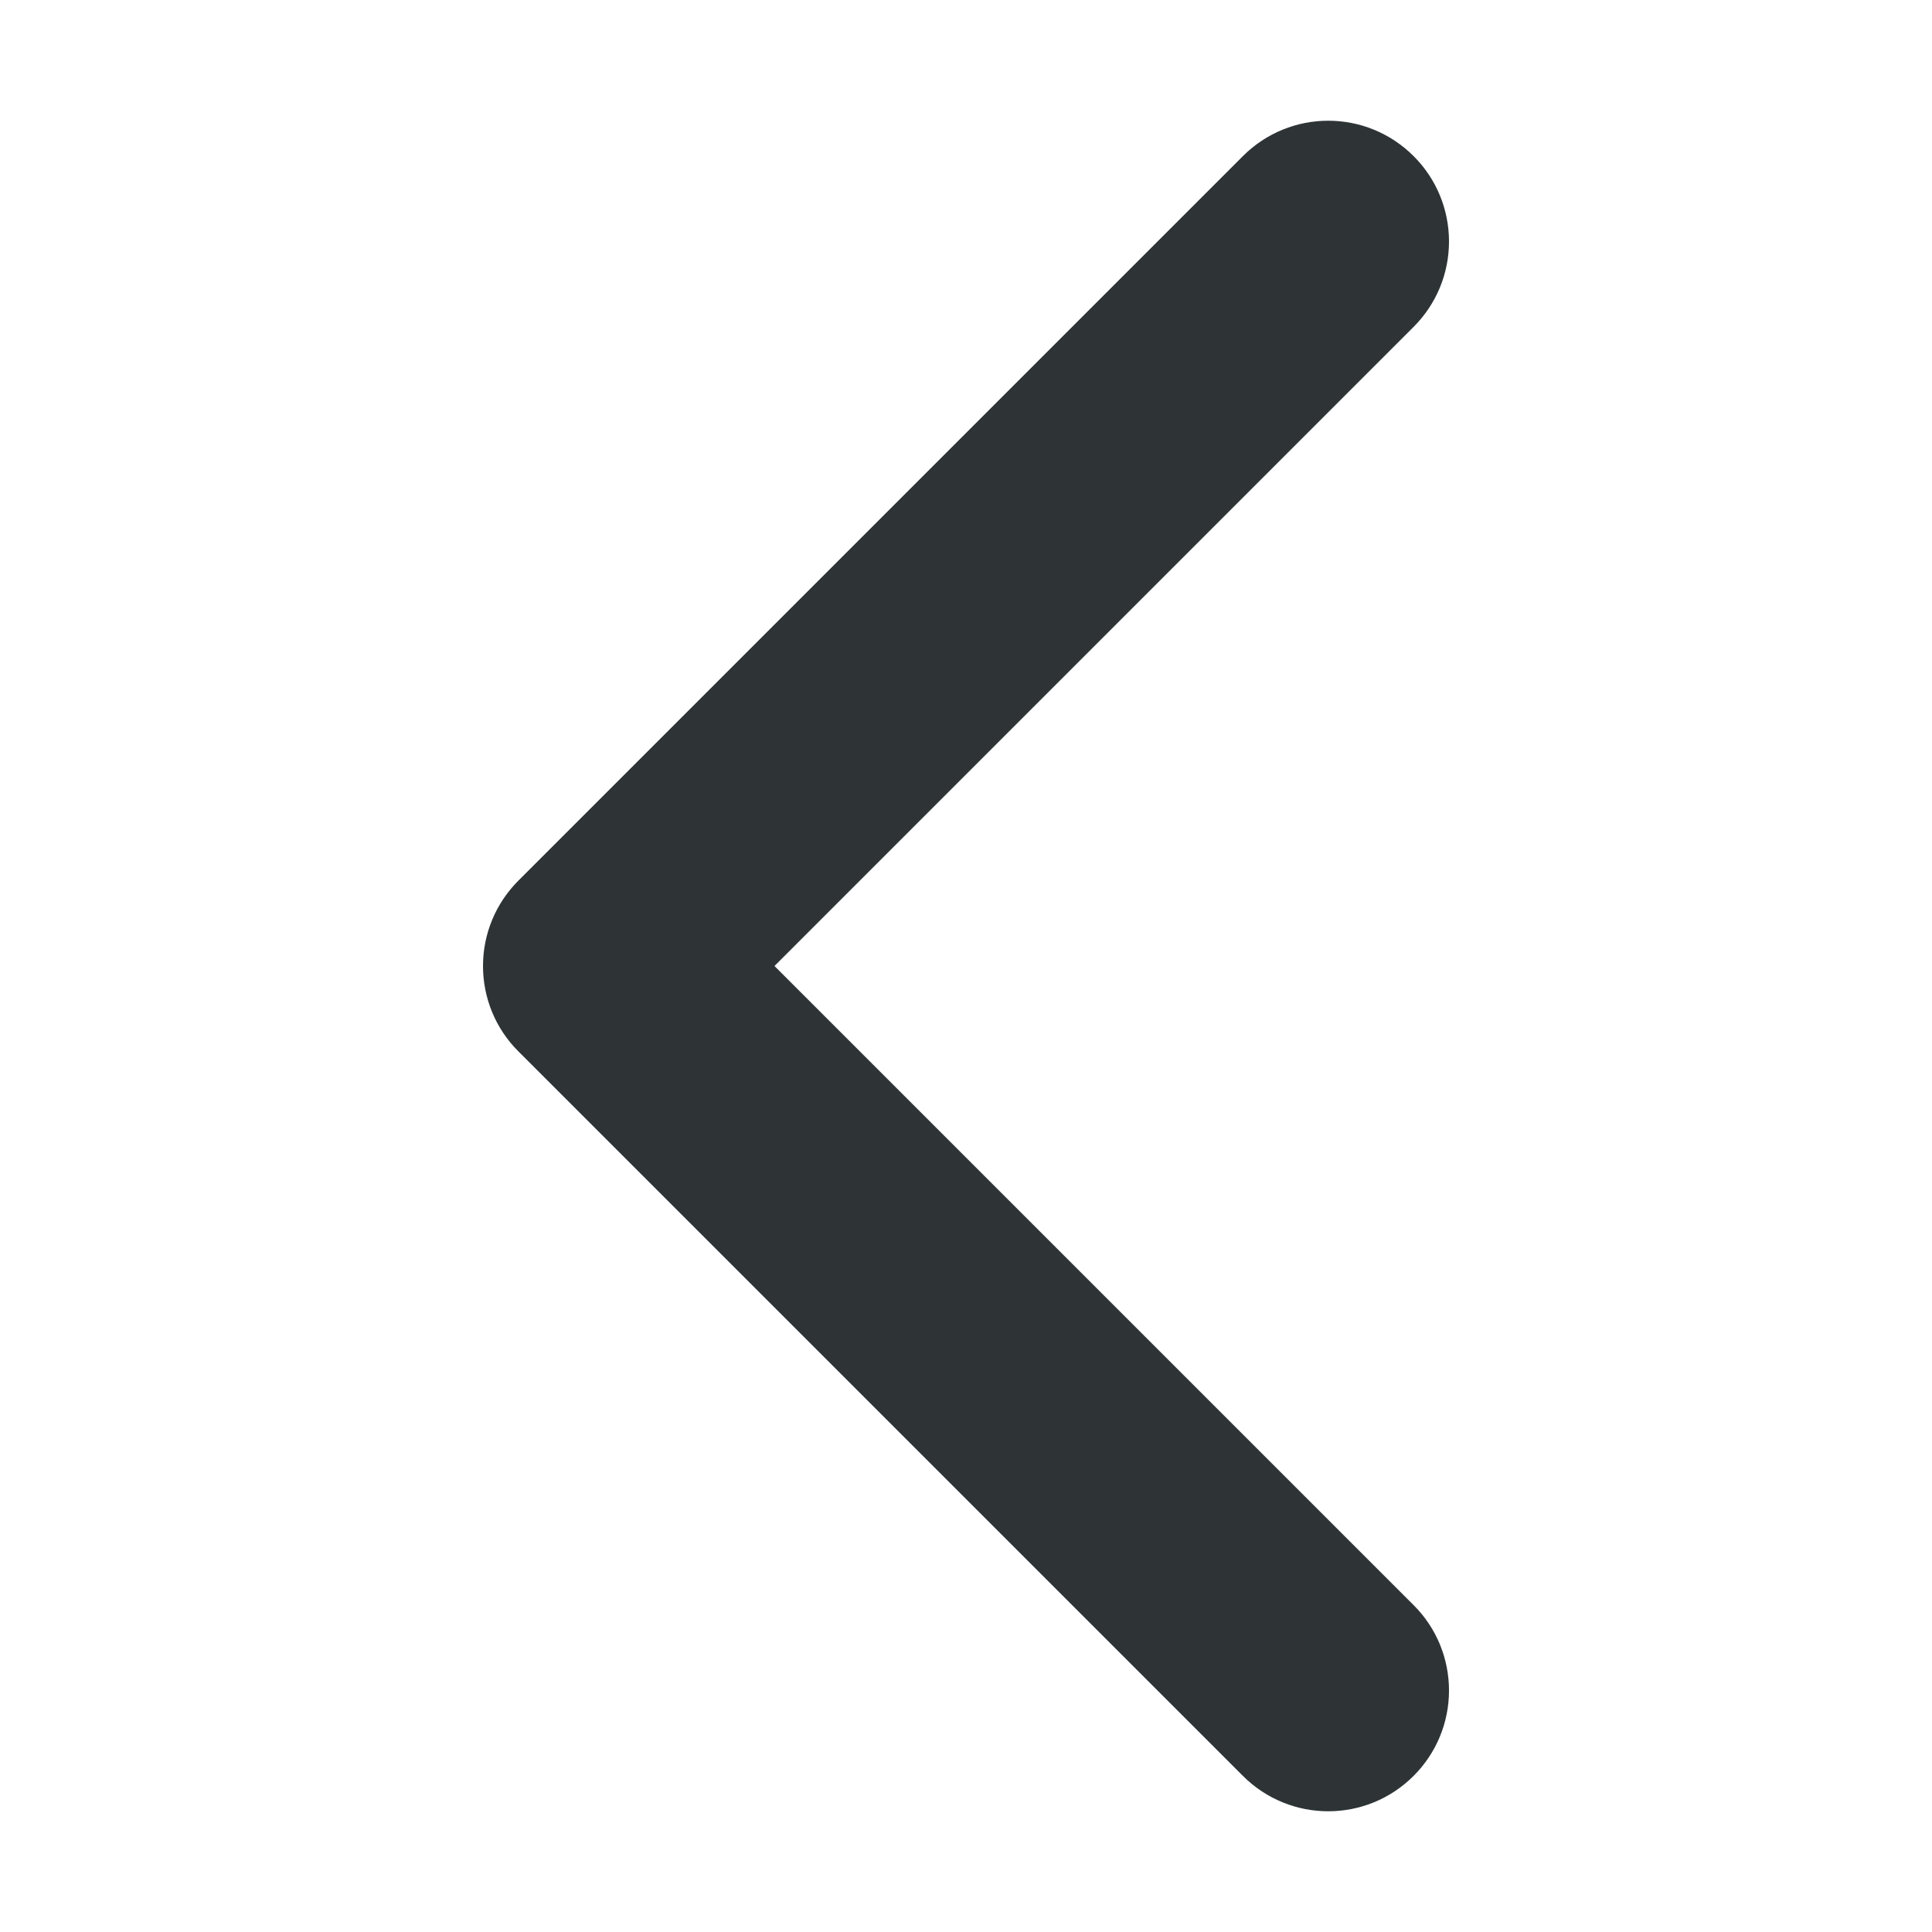
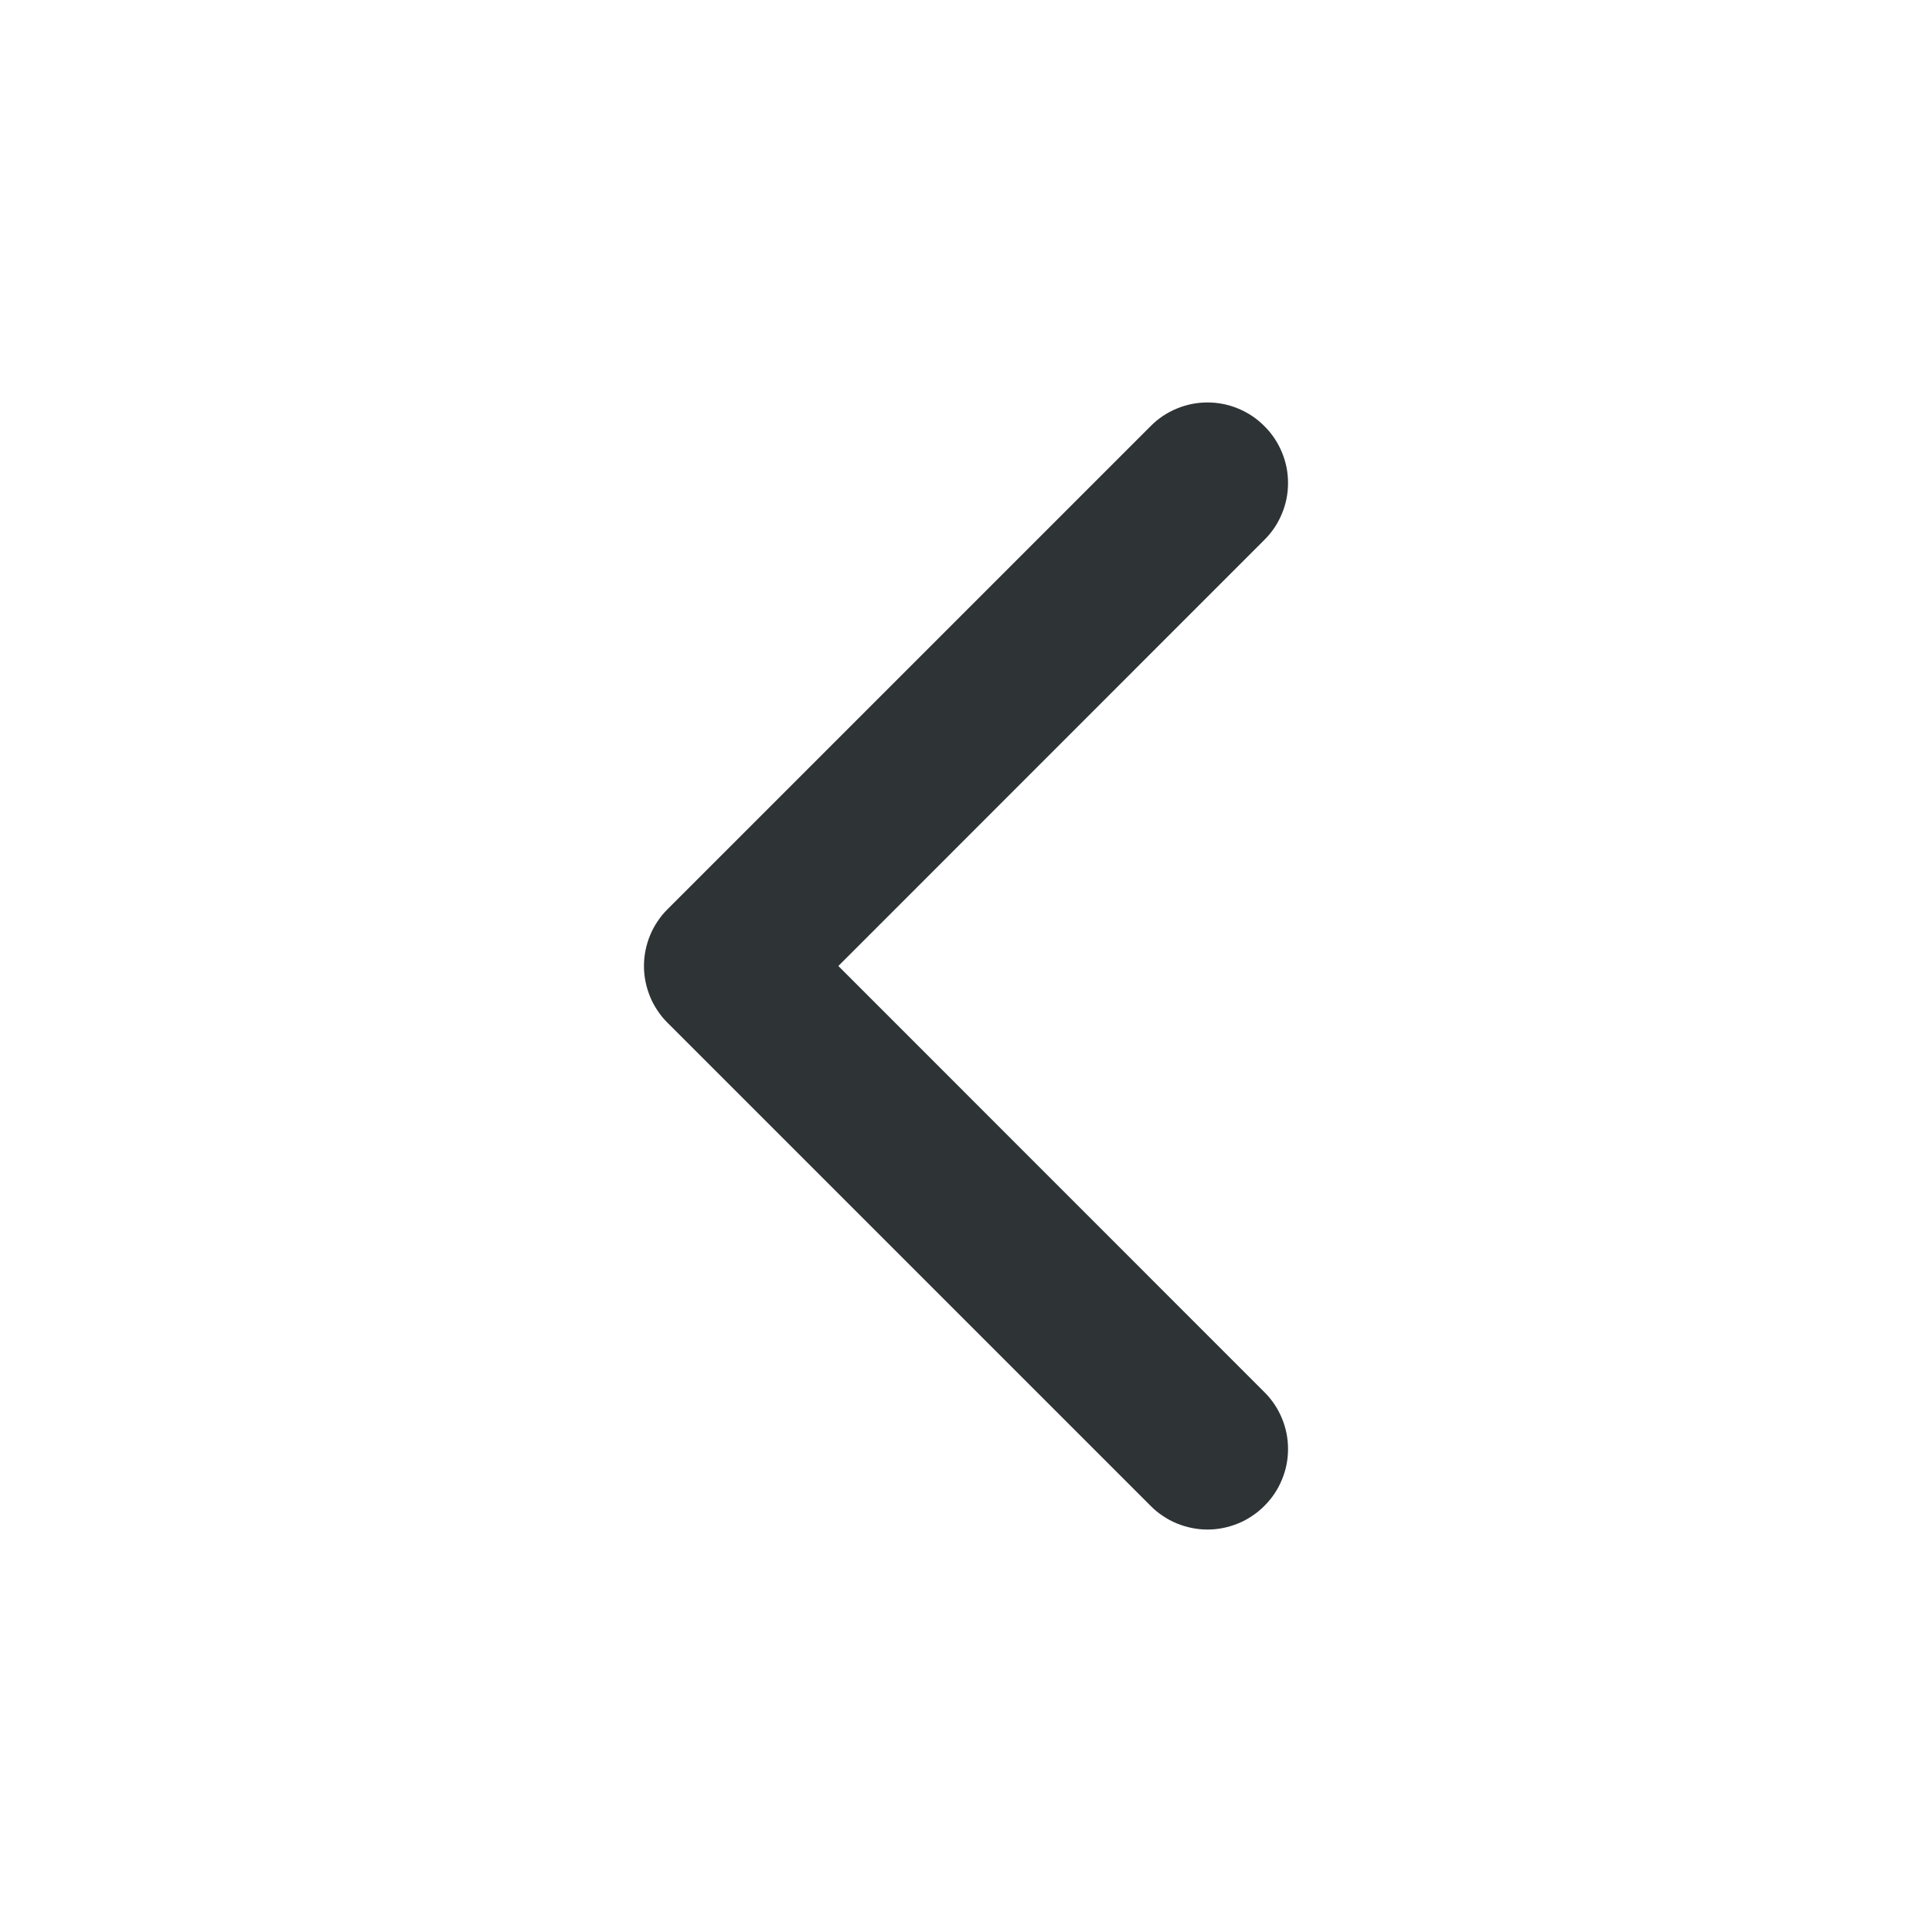
<svg xmlns="http://www.w3.org/2000/svg" height="16px" viewBox="0 0 16 16" width="16px">
-   <path d="m 12 2 c 0 -0.266 -0.105 -0.52 -0.293 -0.707 c -0.391 -0.391 -1.023 -0.391 -1.414 0 l -6 6 c -0.188 0.188 -0.293 0.441 -0.293 0.707 s 0.105 0.52 0.293 0.707 l 6 6 c 0.391 0.391 1.023 0.391 1.414 0 c 0.188 -0.188 0.293 -0.441 0.293 -0.707 s -0.105 -0.52 -0.293 -0.707 l -5.293 -5.293 l 5.293 -5.293 c 0.188 -0.188 0.293 -0.441 0.293 -0.707 z m 0 0" fill="#2e3436" />
+   <path d="M5.529 8.471L9.529 12.471Q9.575 12.518 9.63 12.554Q9.684 12.591 9.745 12.616Q9.806 12.641 9.87 12.654Q9.934 12.667 10 12.667Q10.066 12.667 10.13 12.654Q10.194 12.641 10.255 12.616Q10.316 12.591 10.37 12.554Q10.425 12.518 10.471 12.471Q10.565 12.378 10.616 12.255Q10.667 12.133 10.667 12Q10.667 11.867 10.616 11.745Q10.565 11.622 10.471 11.529L6.943 8L10.471 4.471Q10.565 4.378 10.616 4.255Q10.667 4.133 10.667 4Q10.667 3.867 10.616 3.745Q10.565 3.622 10.471 3.529Q10.378 3.435 10.255 3.384Q10.133 3.333 10 3.333Q9.867 3.333 9.745 3.384Q9.622 3.435 9.529 3.529L5.529 7.529Q5.482 7.575 5.446 7.63Q5.409 7.684 5.384 7.745Q5.359 7.806 5.346 7.87Q5.333 7.934 5.333 8Q5.333 8.066 5.346 8.13Q5.359 8.194 5.384 8.255Q5.409 8.316 5.446 8.37Q5.482 8.425 5.529 8.471Z" fill="#2e3436" fill-rule="evenodd" />
</svg>
